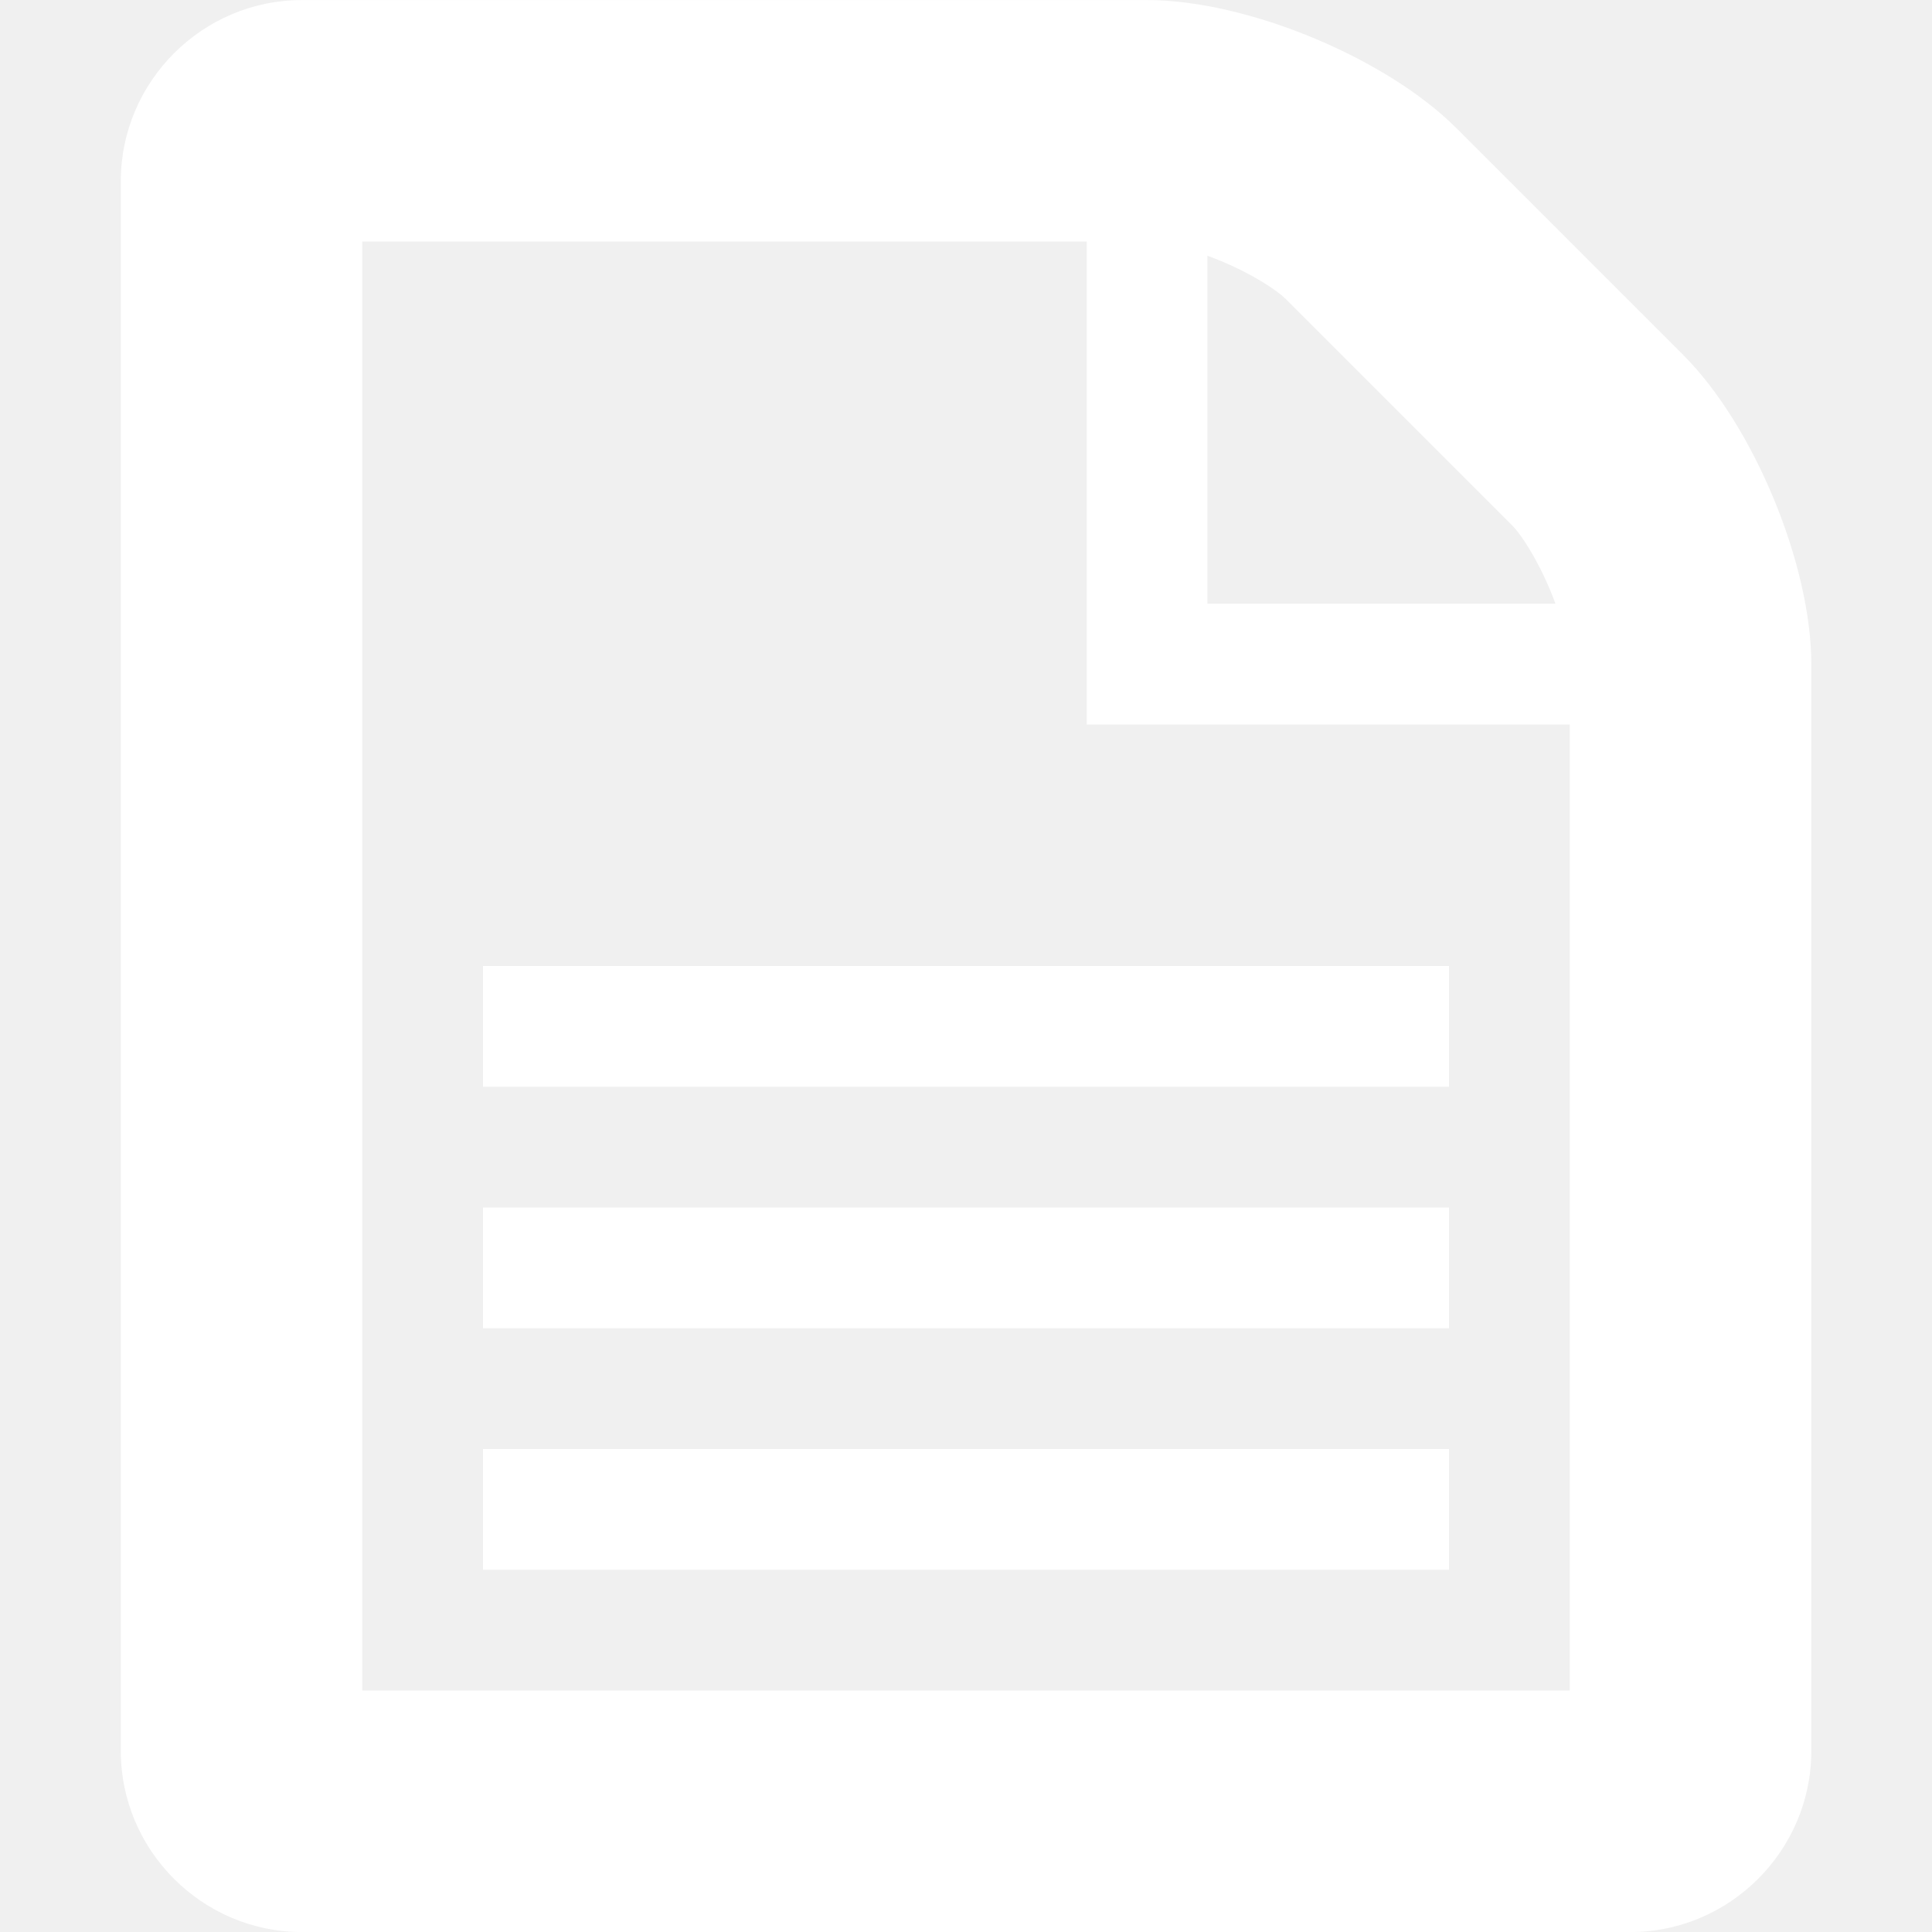
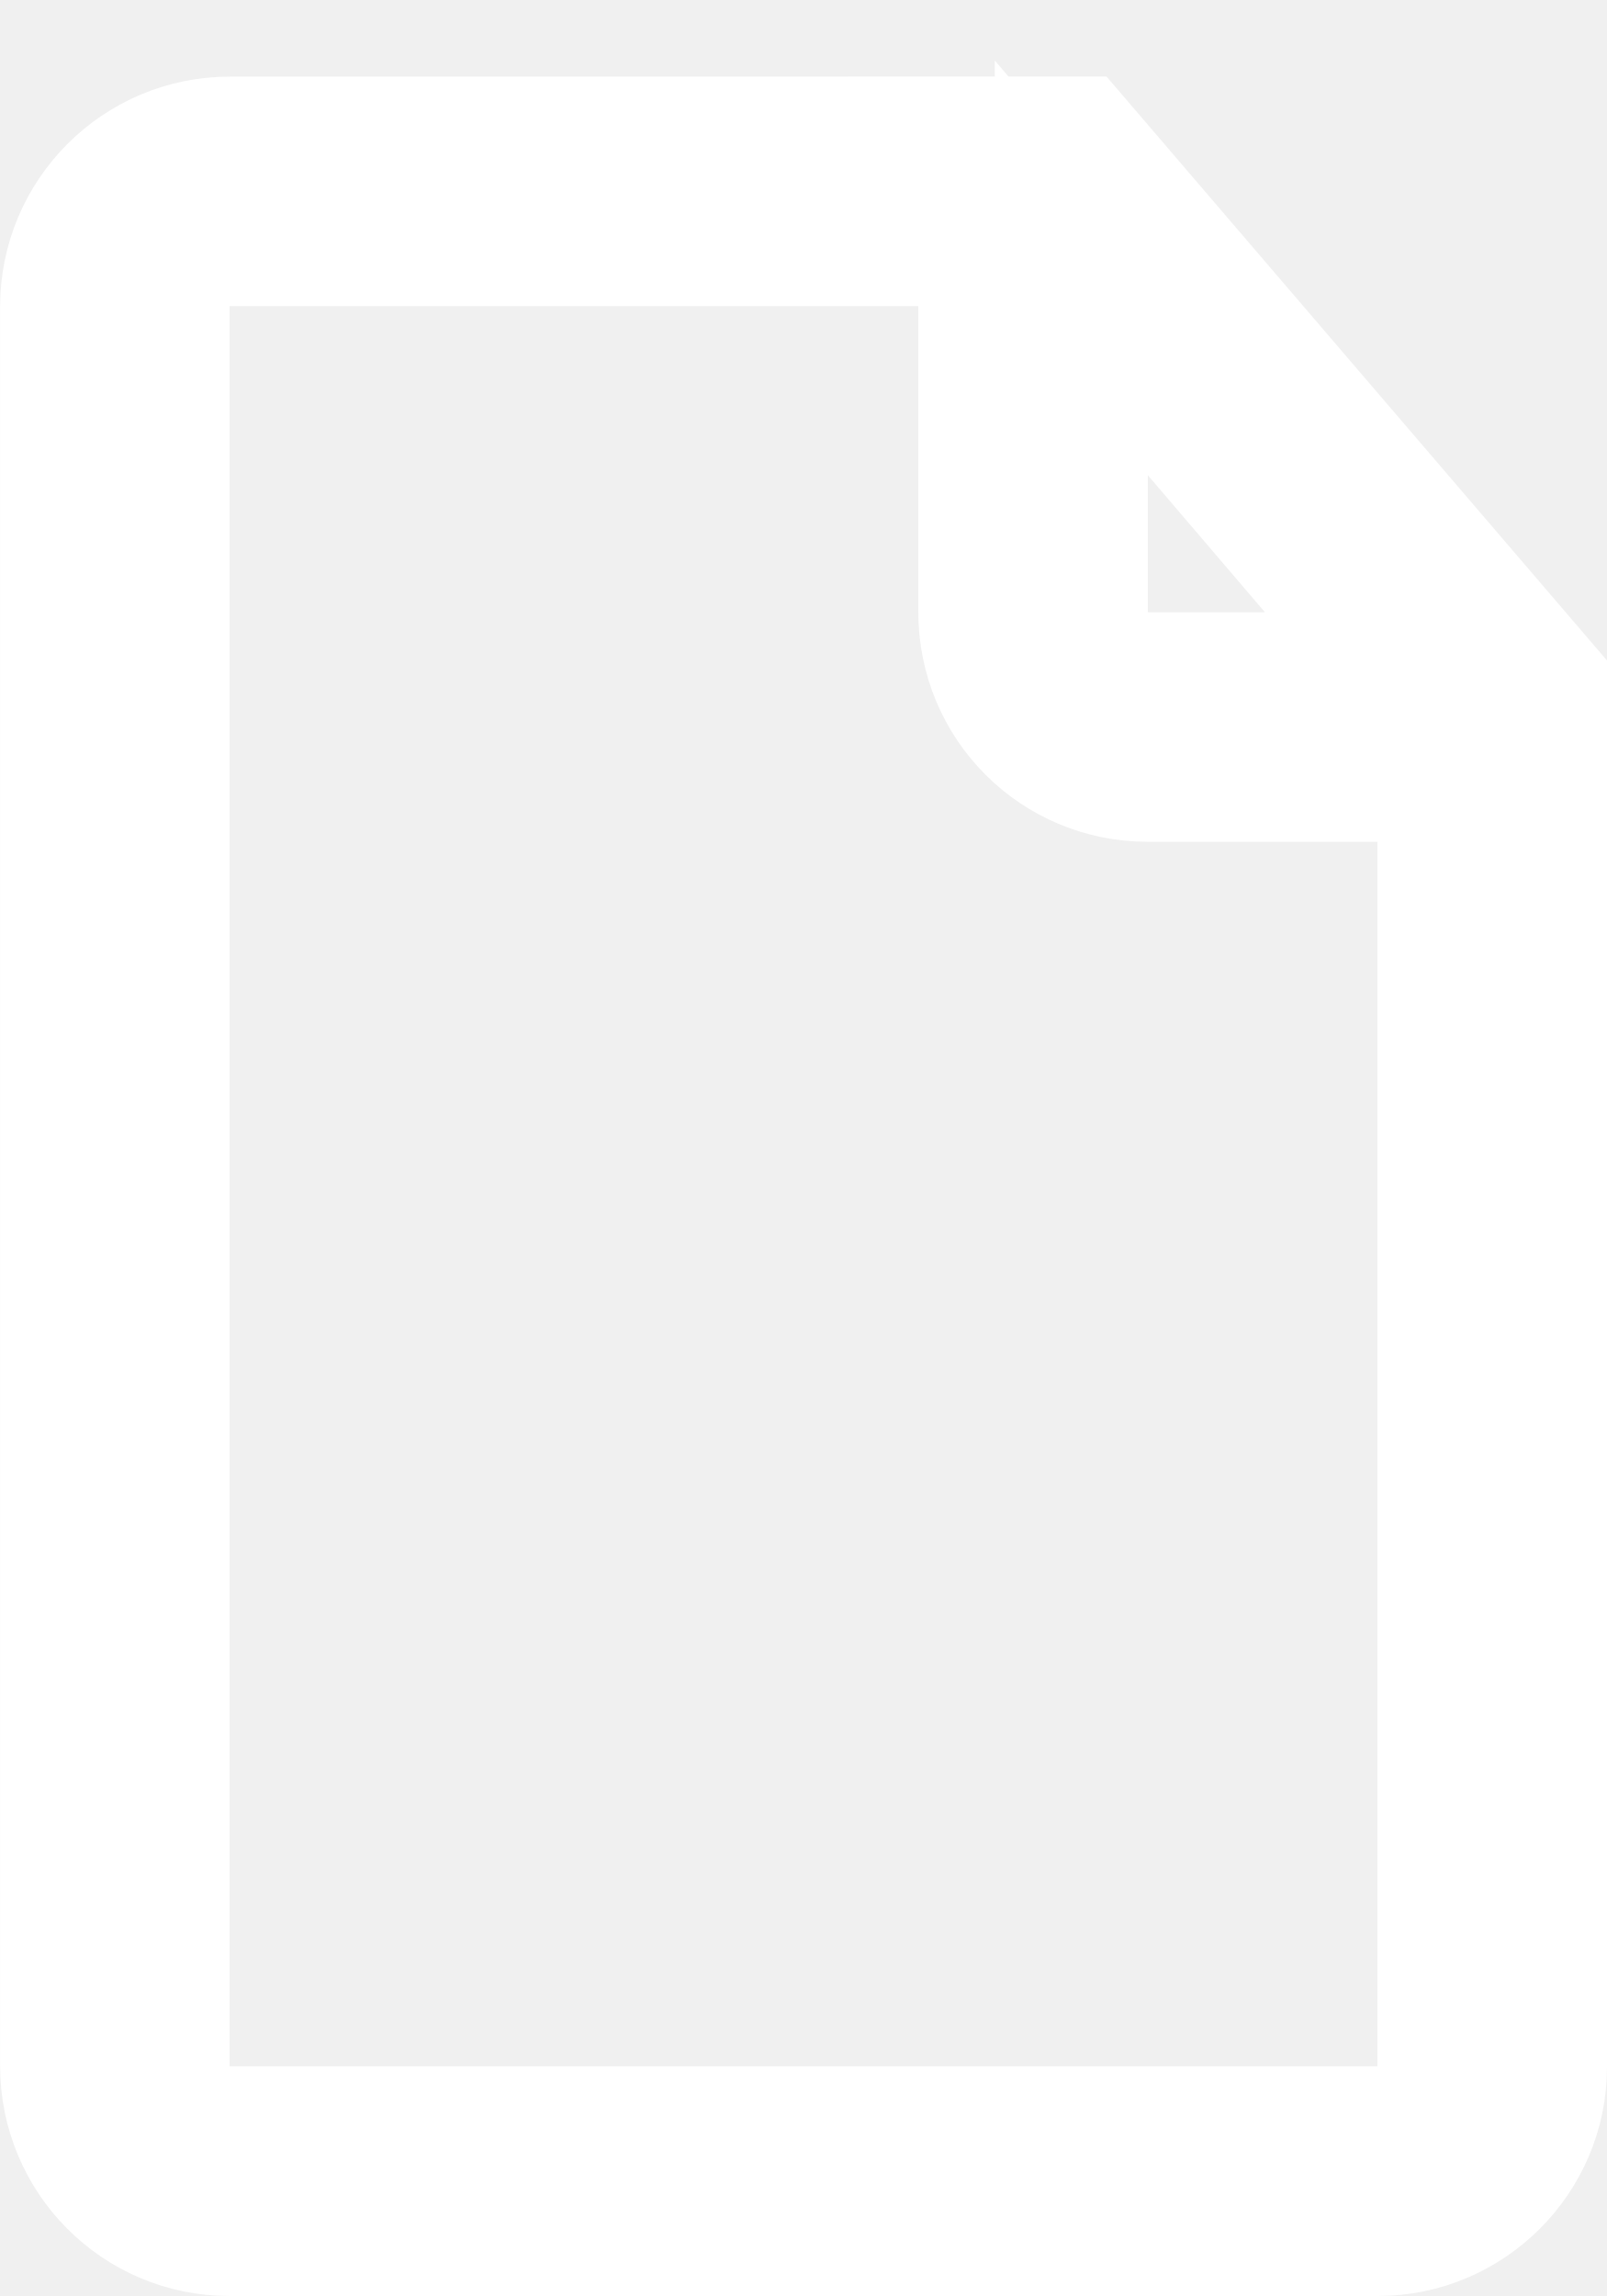
- <svg xmlns="http://www.w3.org/2000/svg" version="1.1" width="32" height="32" viewBox="0 0 32 32">
-   <path fill="#FFF" d="M27.879 5.879l-3.757-3.757c-1.167-1.167-3.471-2.121-5.121-2.121h-14c-1.65 0-3 1.35-3 3v26c0 1.65 1.35 3 3 3h22c1.65 0 3-1.35 3-3v-18c0-1.65-0.955-3.955-2.121-5.121zM20 4.236c0.069 0.025 0.139 0.053 0.211 0.082 0.564 0.234 0.956 0.505 1.082 0.631l3.757 3.757c0.126 0.126 0.397 0.517 0.631 1.082 0.030 0.072 0.057 0.143 0.082 0.211h-5.764v-5.764zM26 28h-20v-24h12v8h8v16zM8 16h16v2h-16zM8 20h16v2h-16zM8 24h16v2h-16z" />
+ <svg xmlns="http://www.w3.org/2000/svg" width="21px" height="30px" viewBox="0 0 21 30" version="1.1">
+   <g id="docs" transform="translate(1, 2)" stroke="#FFFFFF" stroke-width="2" fill="#000000">
+     <path d="M12.5,0 L13,0 L19,7 L19,25.009 C19,26.102 18.106,27 17.003,27 L1.998,27 C0.891,27 0.001,26.101 0.001,24.993 L0.001,2.008 C0.001,0.899 0.898,0.001 2.004,0.001 L12.501,0.001 L12.5,0 Z M12,1 L1.996,1 C1.446,1 1,1.455 1,1.995 L1,25.004 C1,25.554 1.455,25.999 2,25.999 L17,25.999 C17.552,25.999 18,25.554 18,25.006 L18,7.999 L13.998,7.999 C12.895,7.999 12,7.112 12,5.993 L12,0.999 L12,1 Z M13,1.5 L13,5.991 C13,6.548 13.451,7 13.997,7 L17.7,7 L13,1.5 L13,1.5 Z" id="Shape" />
+   </g>
</svg>
